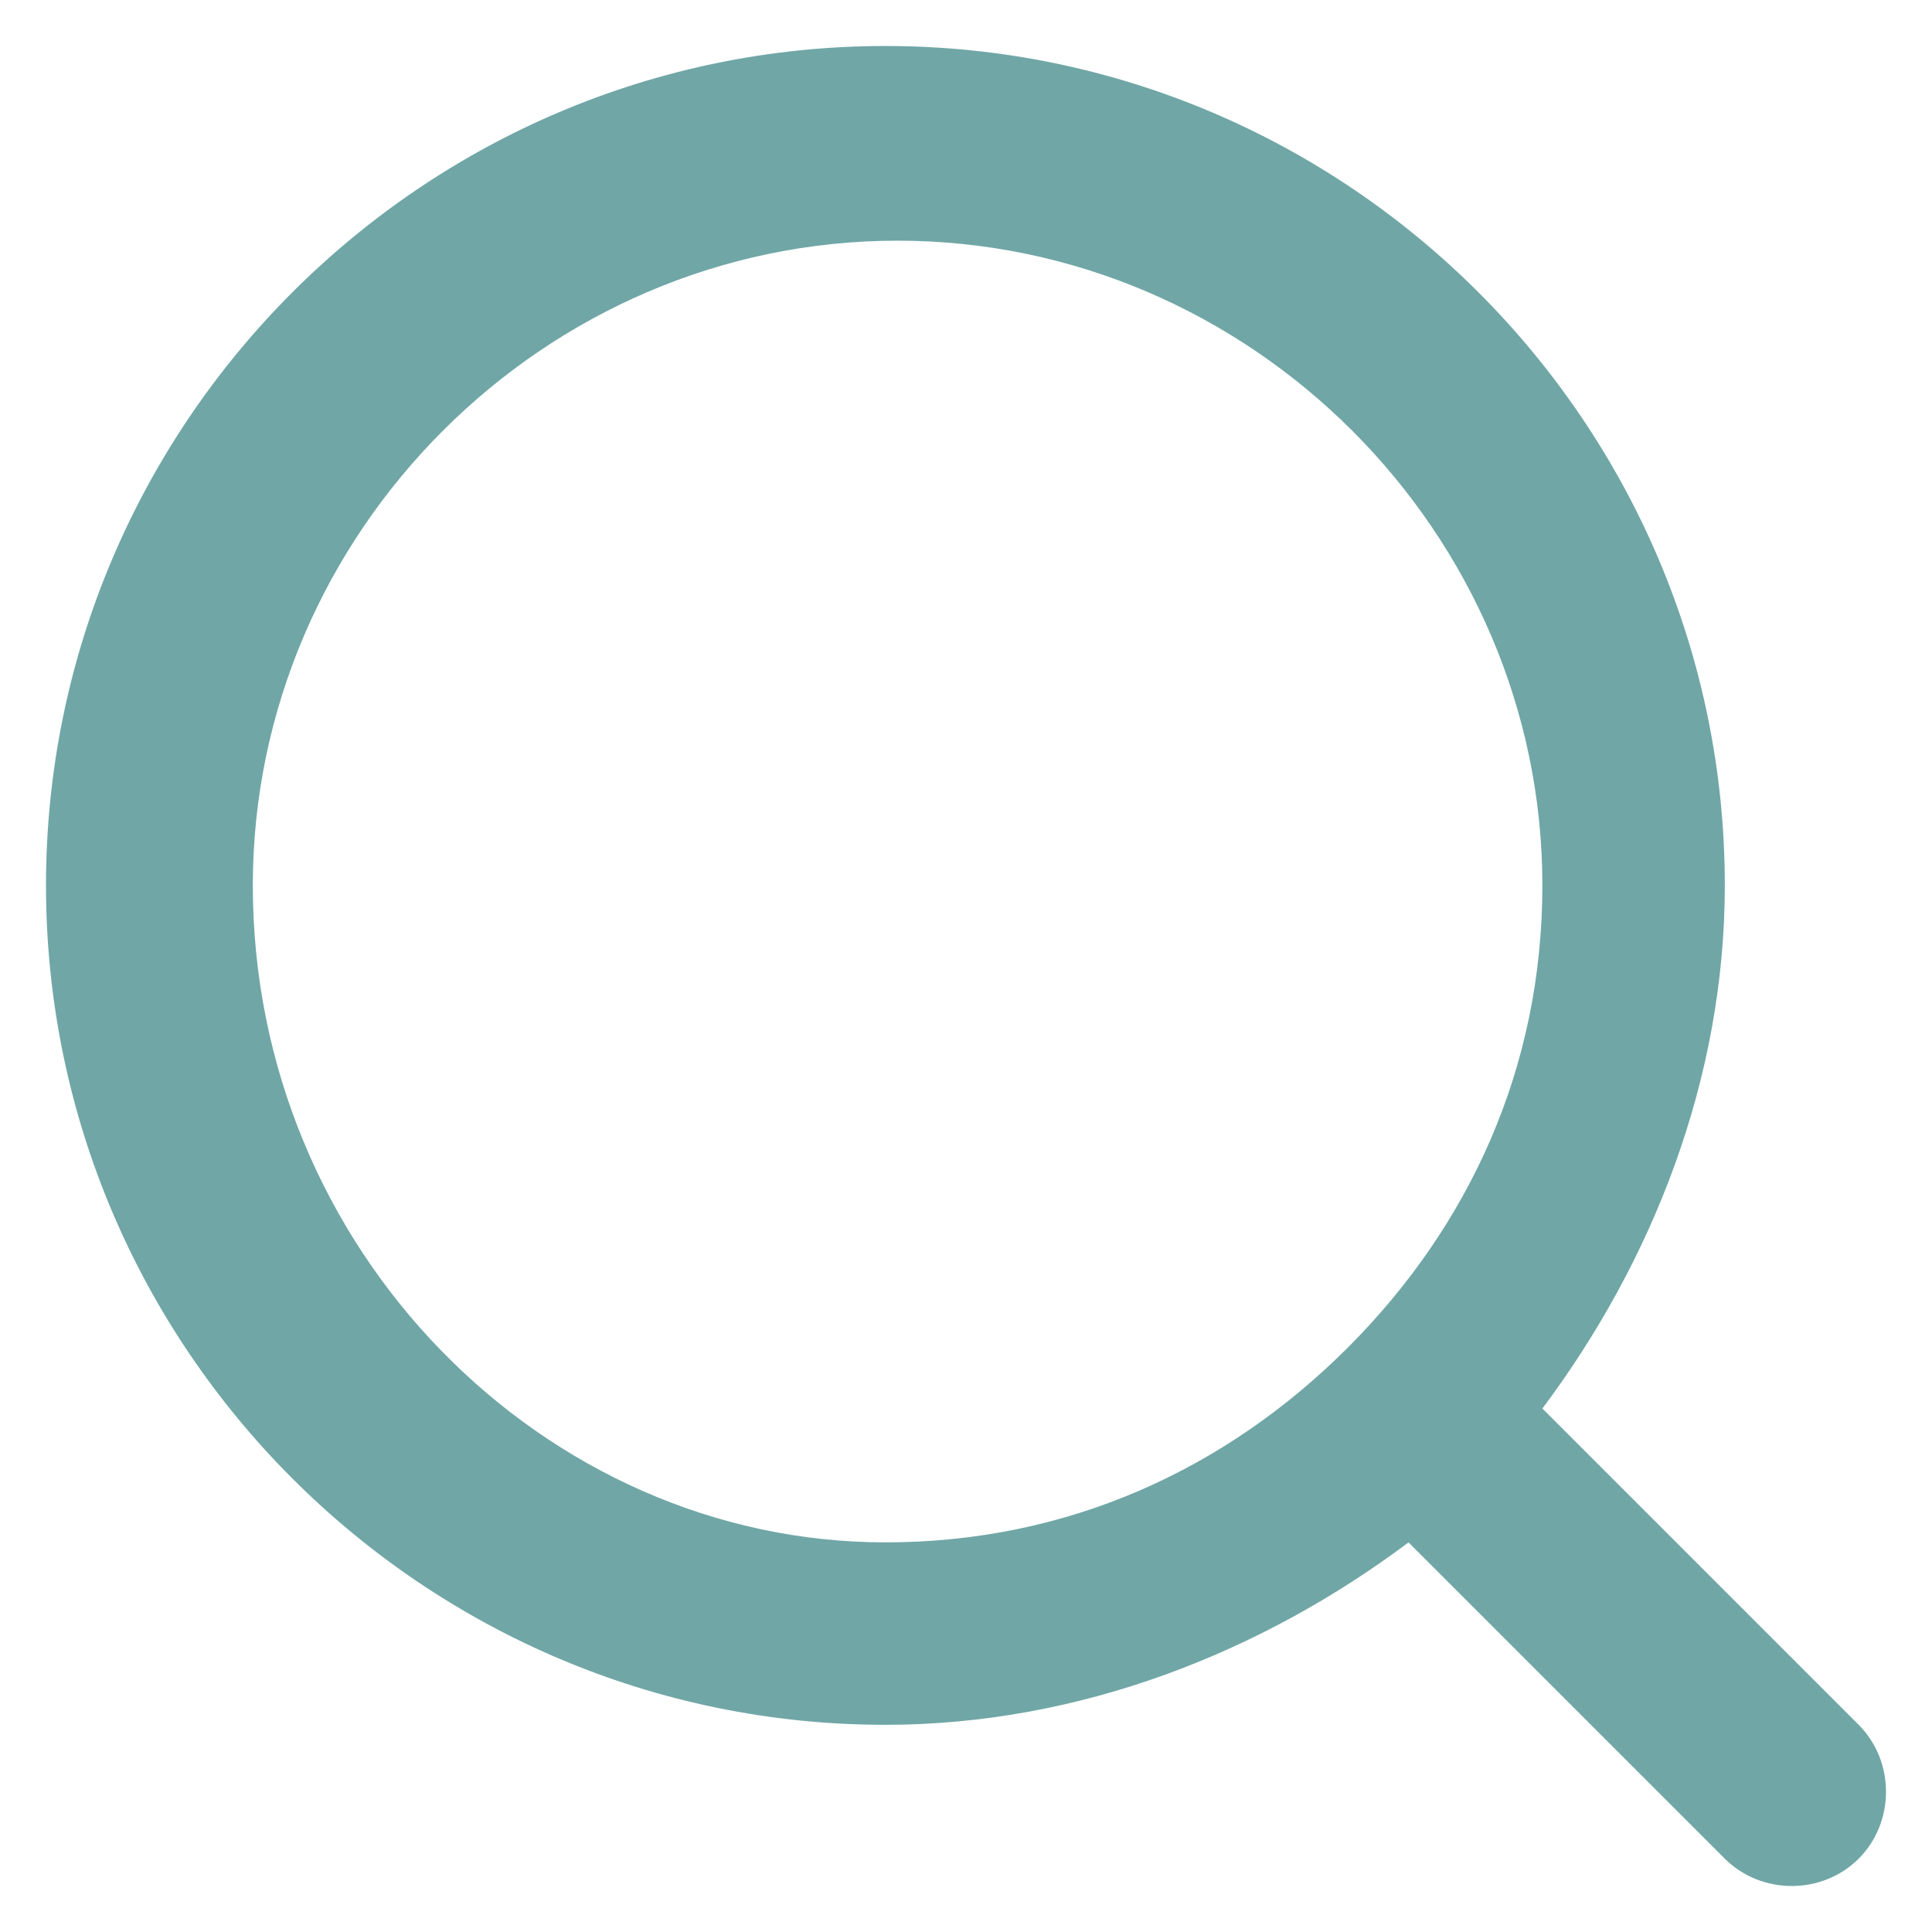
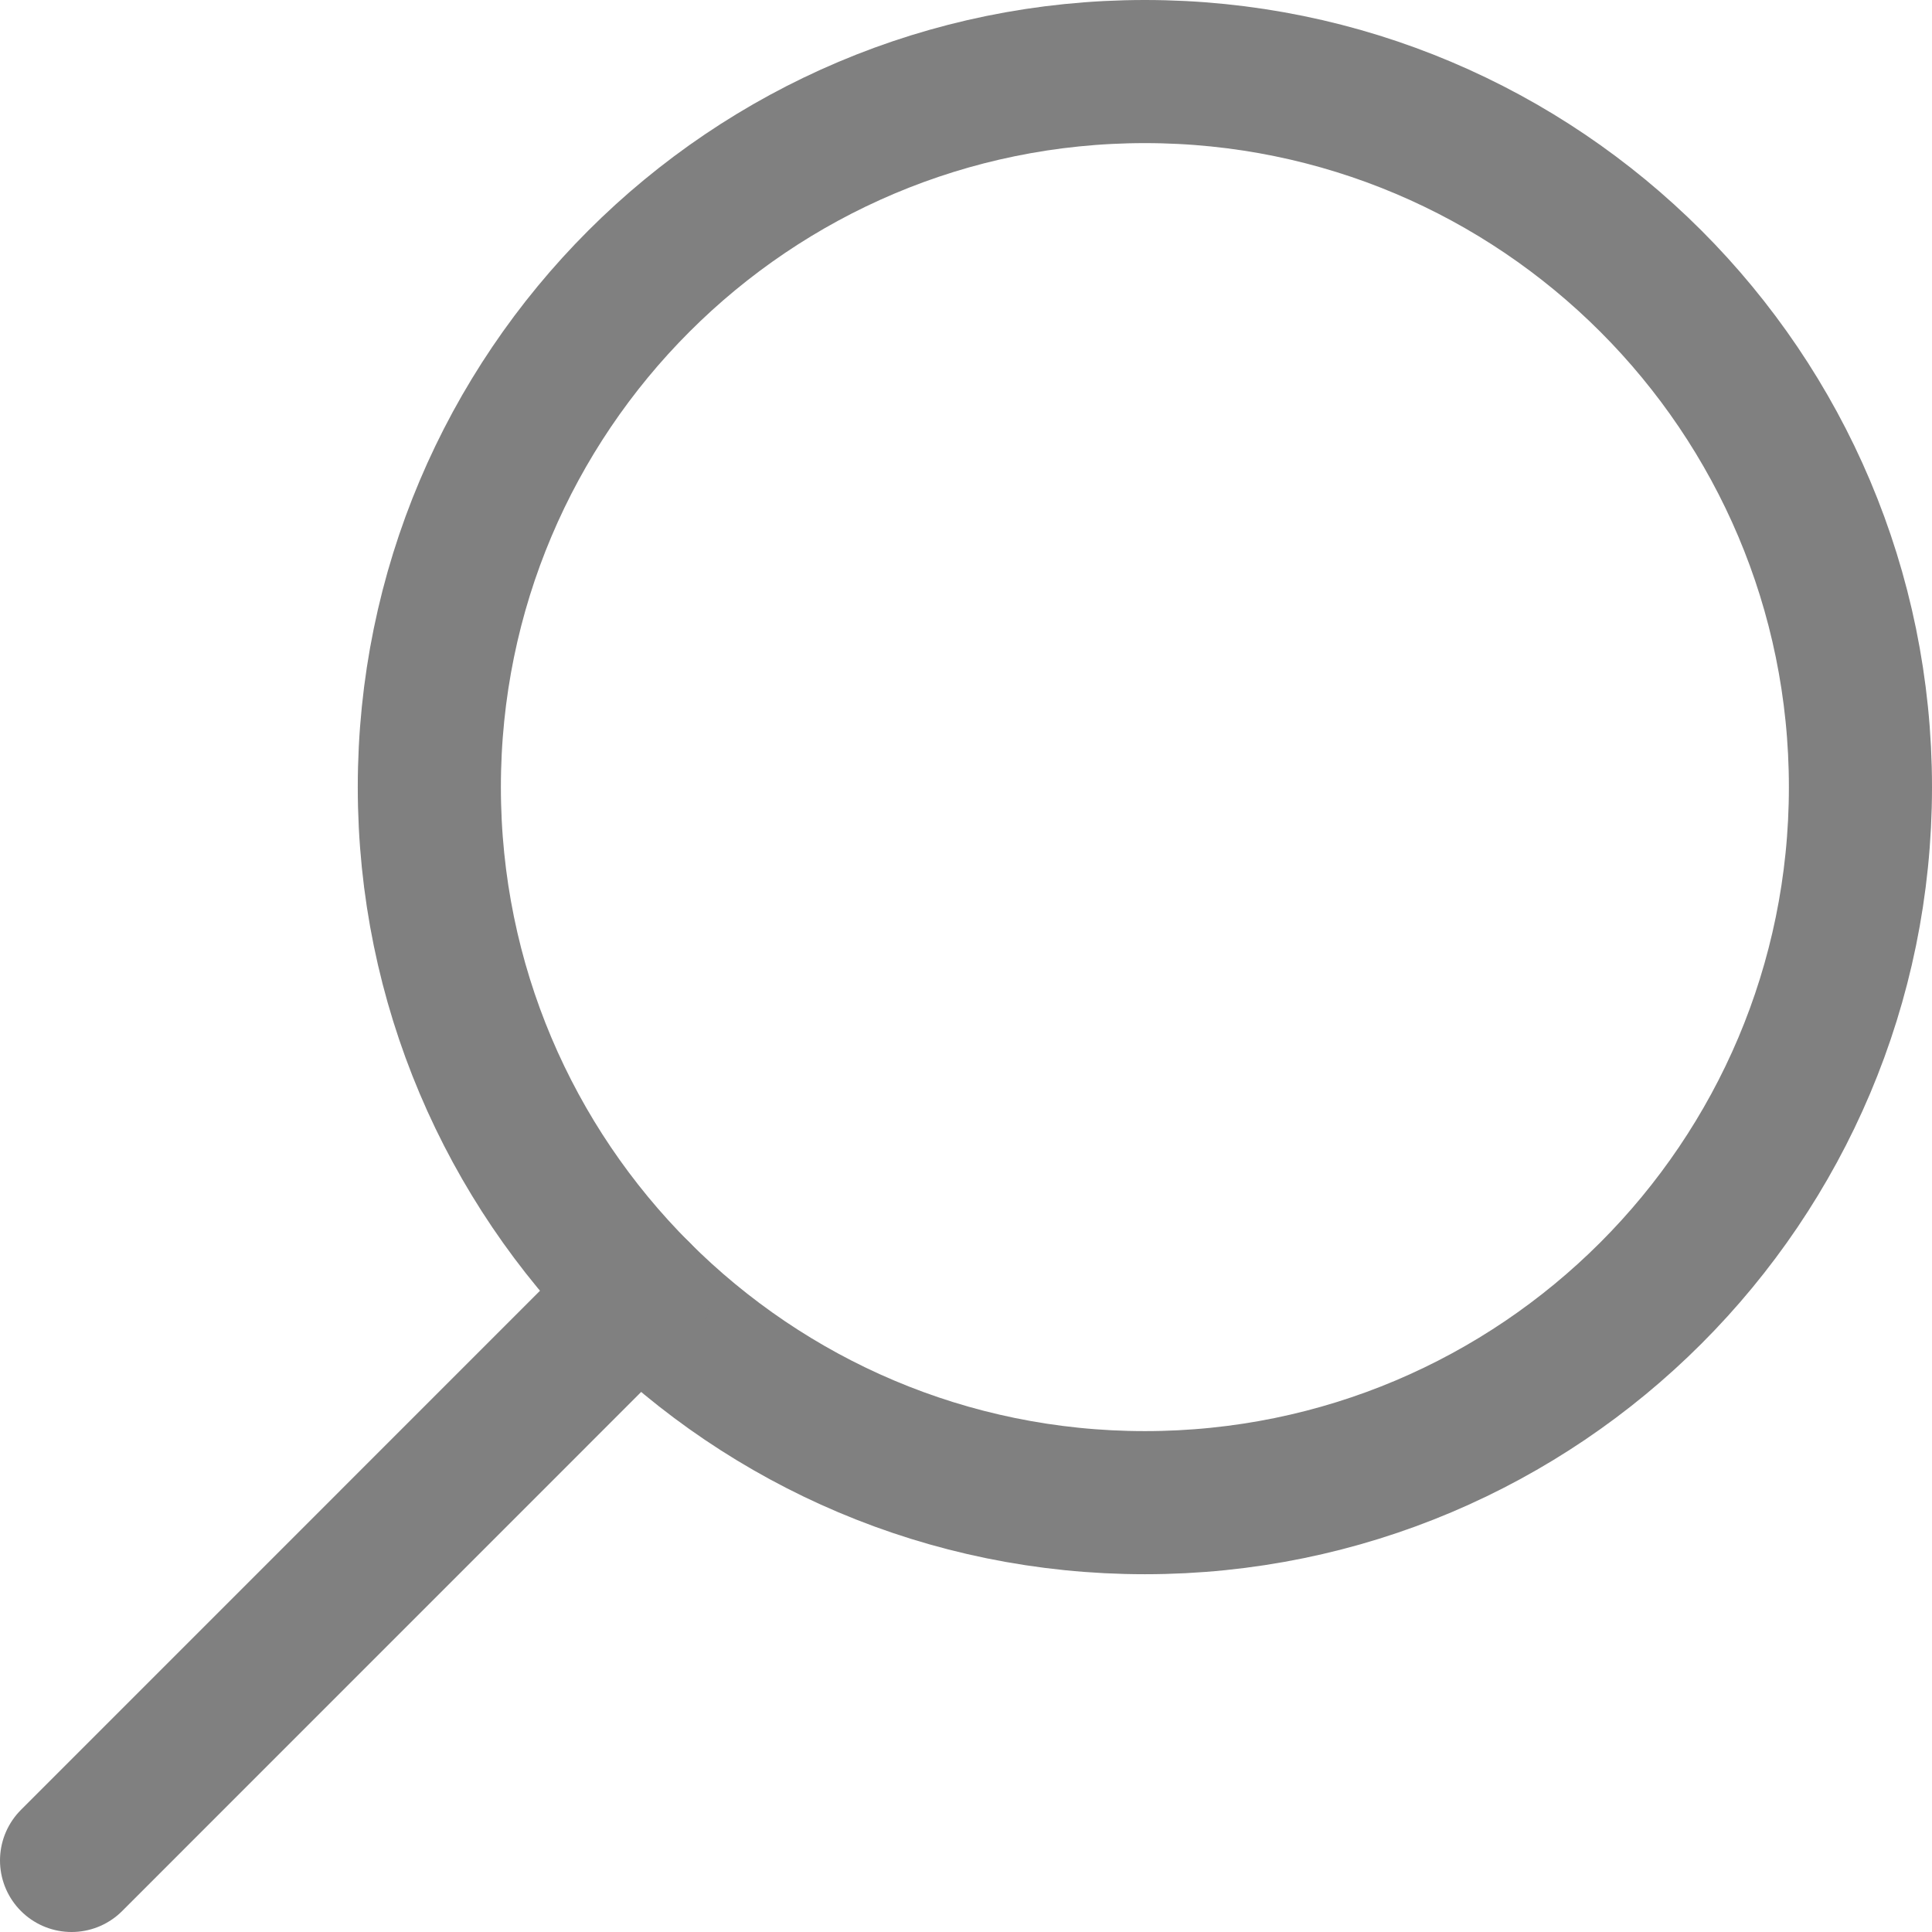
- <svg xmlns="http://www.w3.org/2000/svg" width="21" height="21" viewBox="0 0 21 21" fill="none">
-   <path d="M20.203 18.748L16.765 15.31C17.954 13.723 18.748 11.74 18.748 9.624C18.748 4.599 14.649 0.5 9.624 0.5C4.599 0.5 0.5 4.599 0.5 9.624C0.5 14.649 4.599 18.748 9.624 18.748C11.74 18.748 13.723 17.955 15.31 16.765L18.748 20.203C19.145 20.599 19.806 20.599 20.203 20.203C20.599 19.806 20.599 19.145 20.203 18.748ZM2.748 9.624C2.748 5.789 5.921 2.616 9.756 2.616C13.591 2.616 16.765 5.789 16.765 9.624C16.765 11.607 15.971 13.326 14.649 14.649C13.326 15.971 11.607 16.765 9.624 16.765C5.921 16.765 2.748 13.591 2.748 9.624Z" fill="#70A6A6" />
+ <svg xmlns="http://www.w3.org/2000/svg" width="27" height="27" viewBox="0 0 27 27" fill="none">
+   <path d="M16 21C21.523 21 26 16.523 26 11C26 5.477 21.523 1 16 1C10.477 1 6 5.477 6 11C6 16.523 10.477 21 16 21Z" stroke="#808080" stroke-width="2" stroke-miterlimit="10" stroke-linecap="round" stroke-linejoin="round" />
+   <path d="M1 26L8.929 18.07" stroke="#808080" stroke-width="2" stroke-miterlimit="10" stroke-linecap="round" stroke-linejoin="round" />
</svg>
